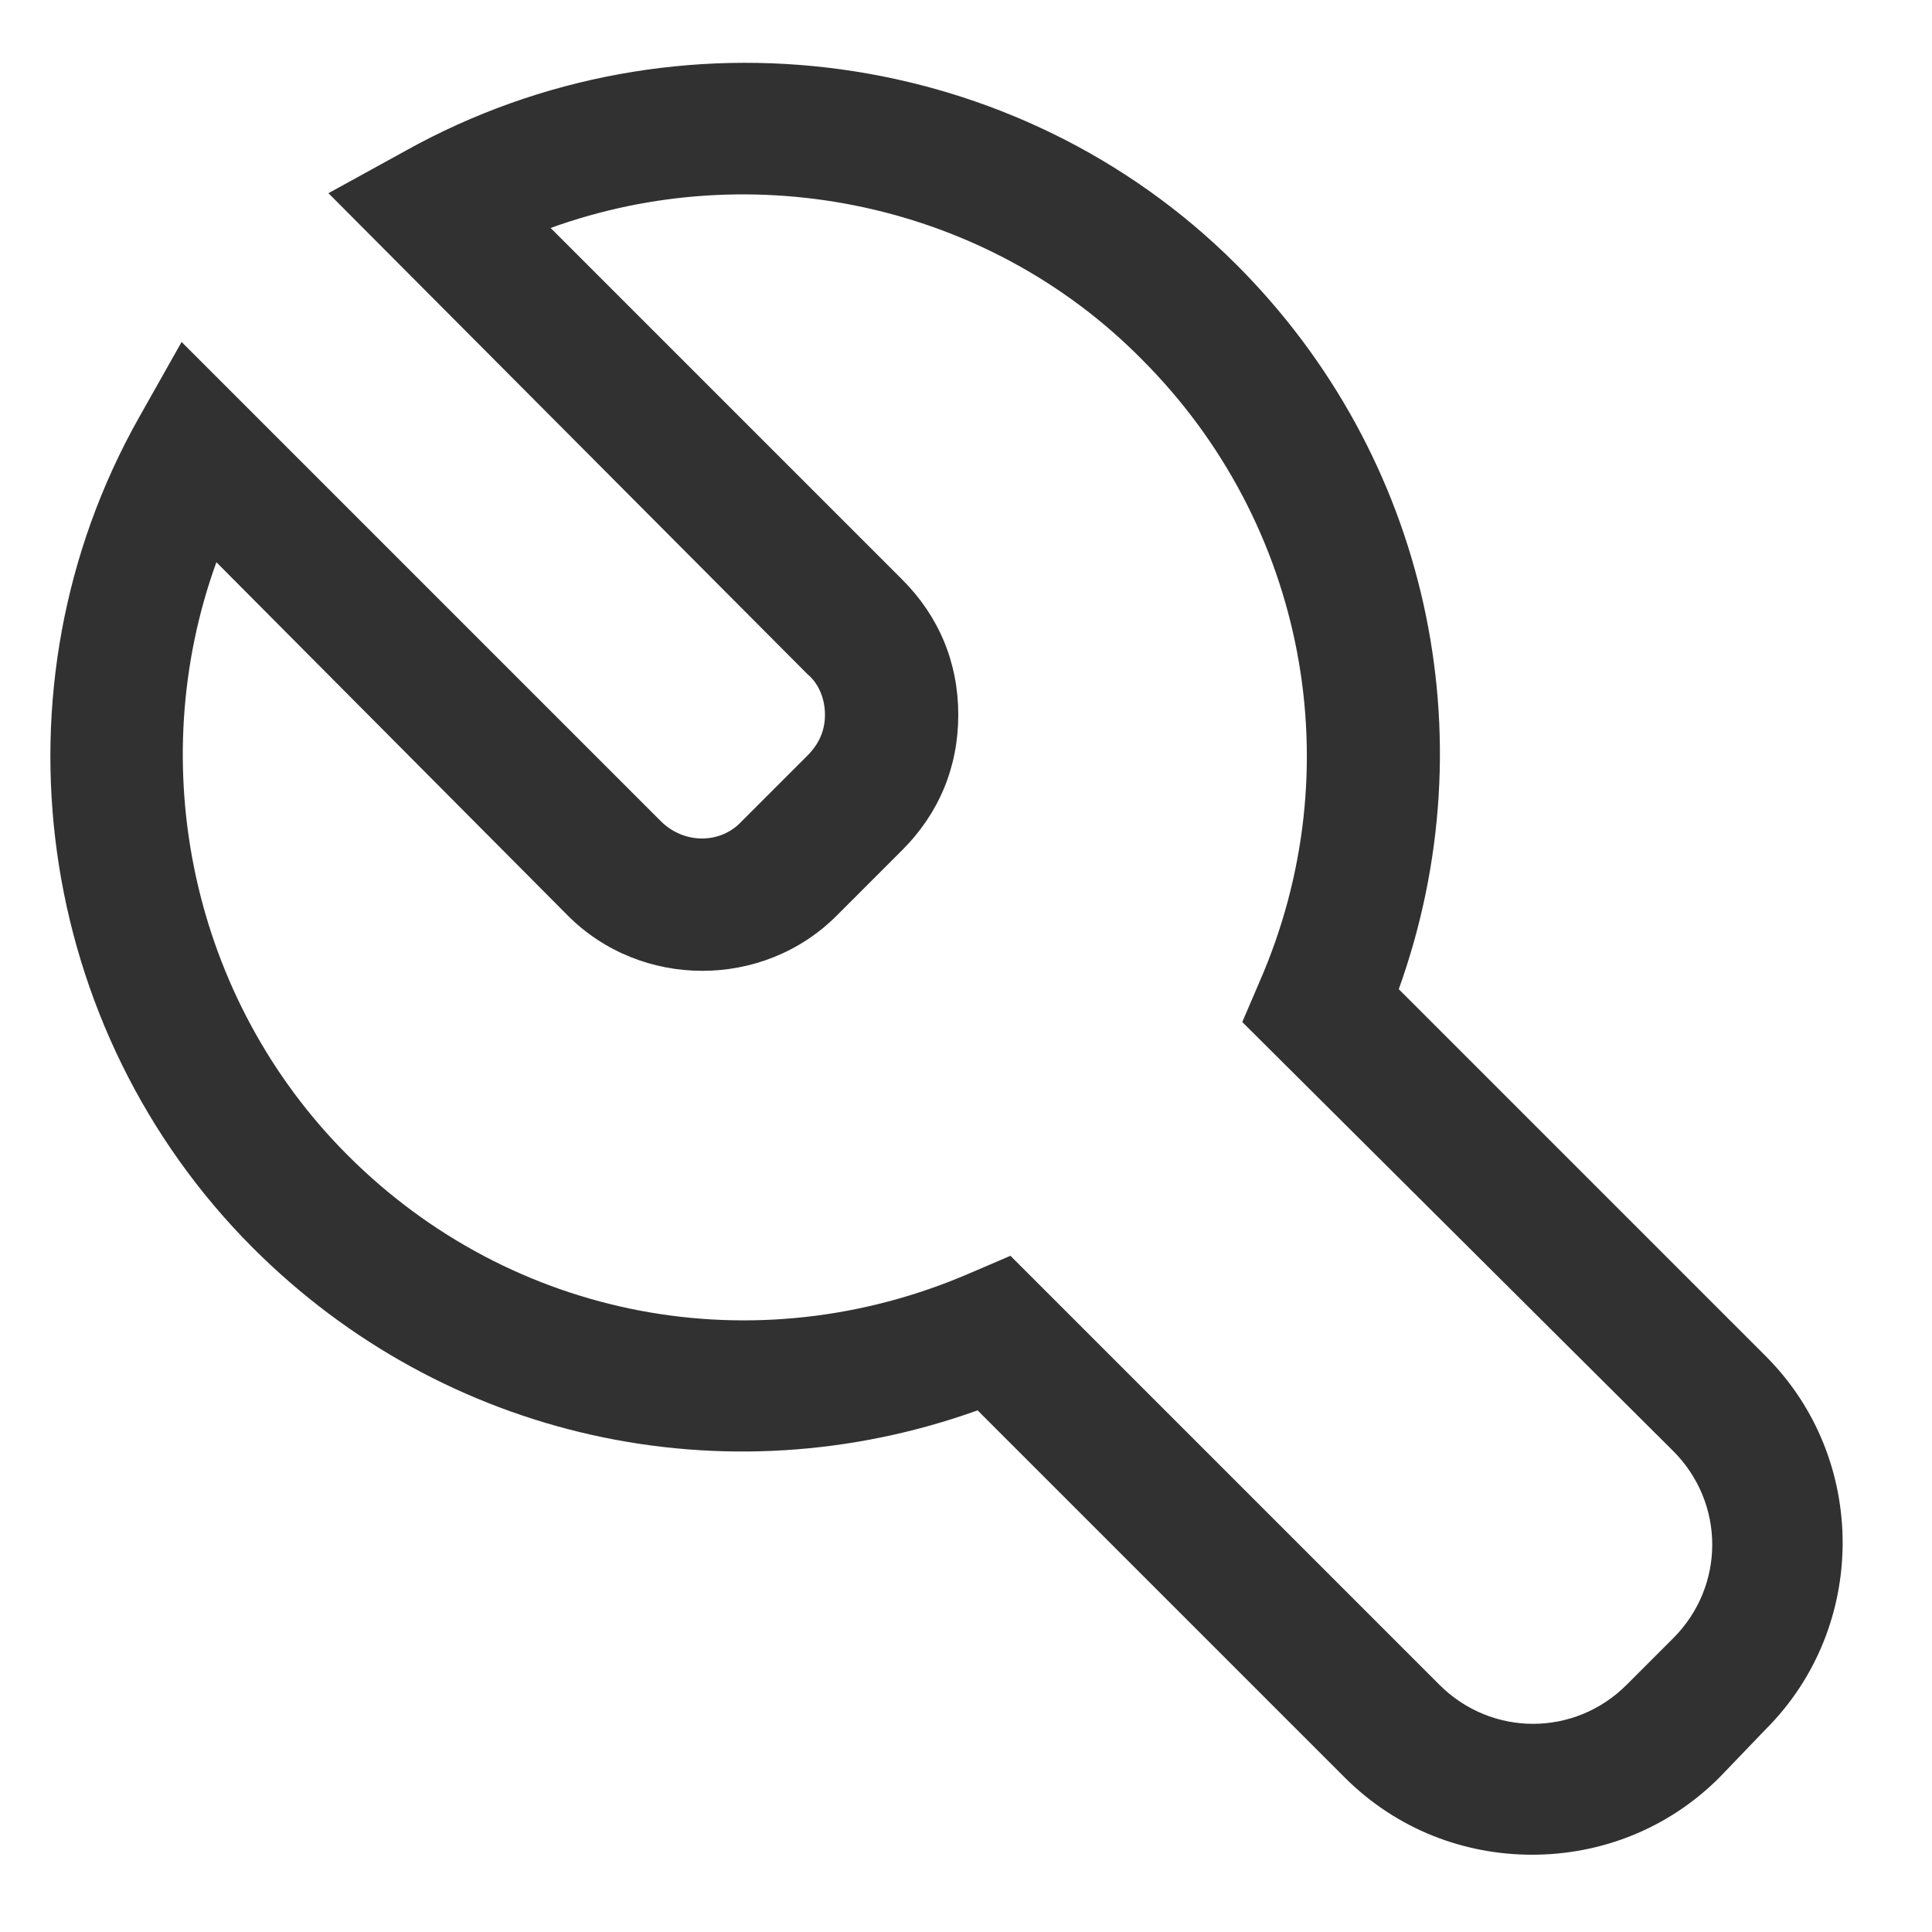
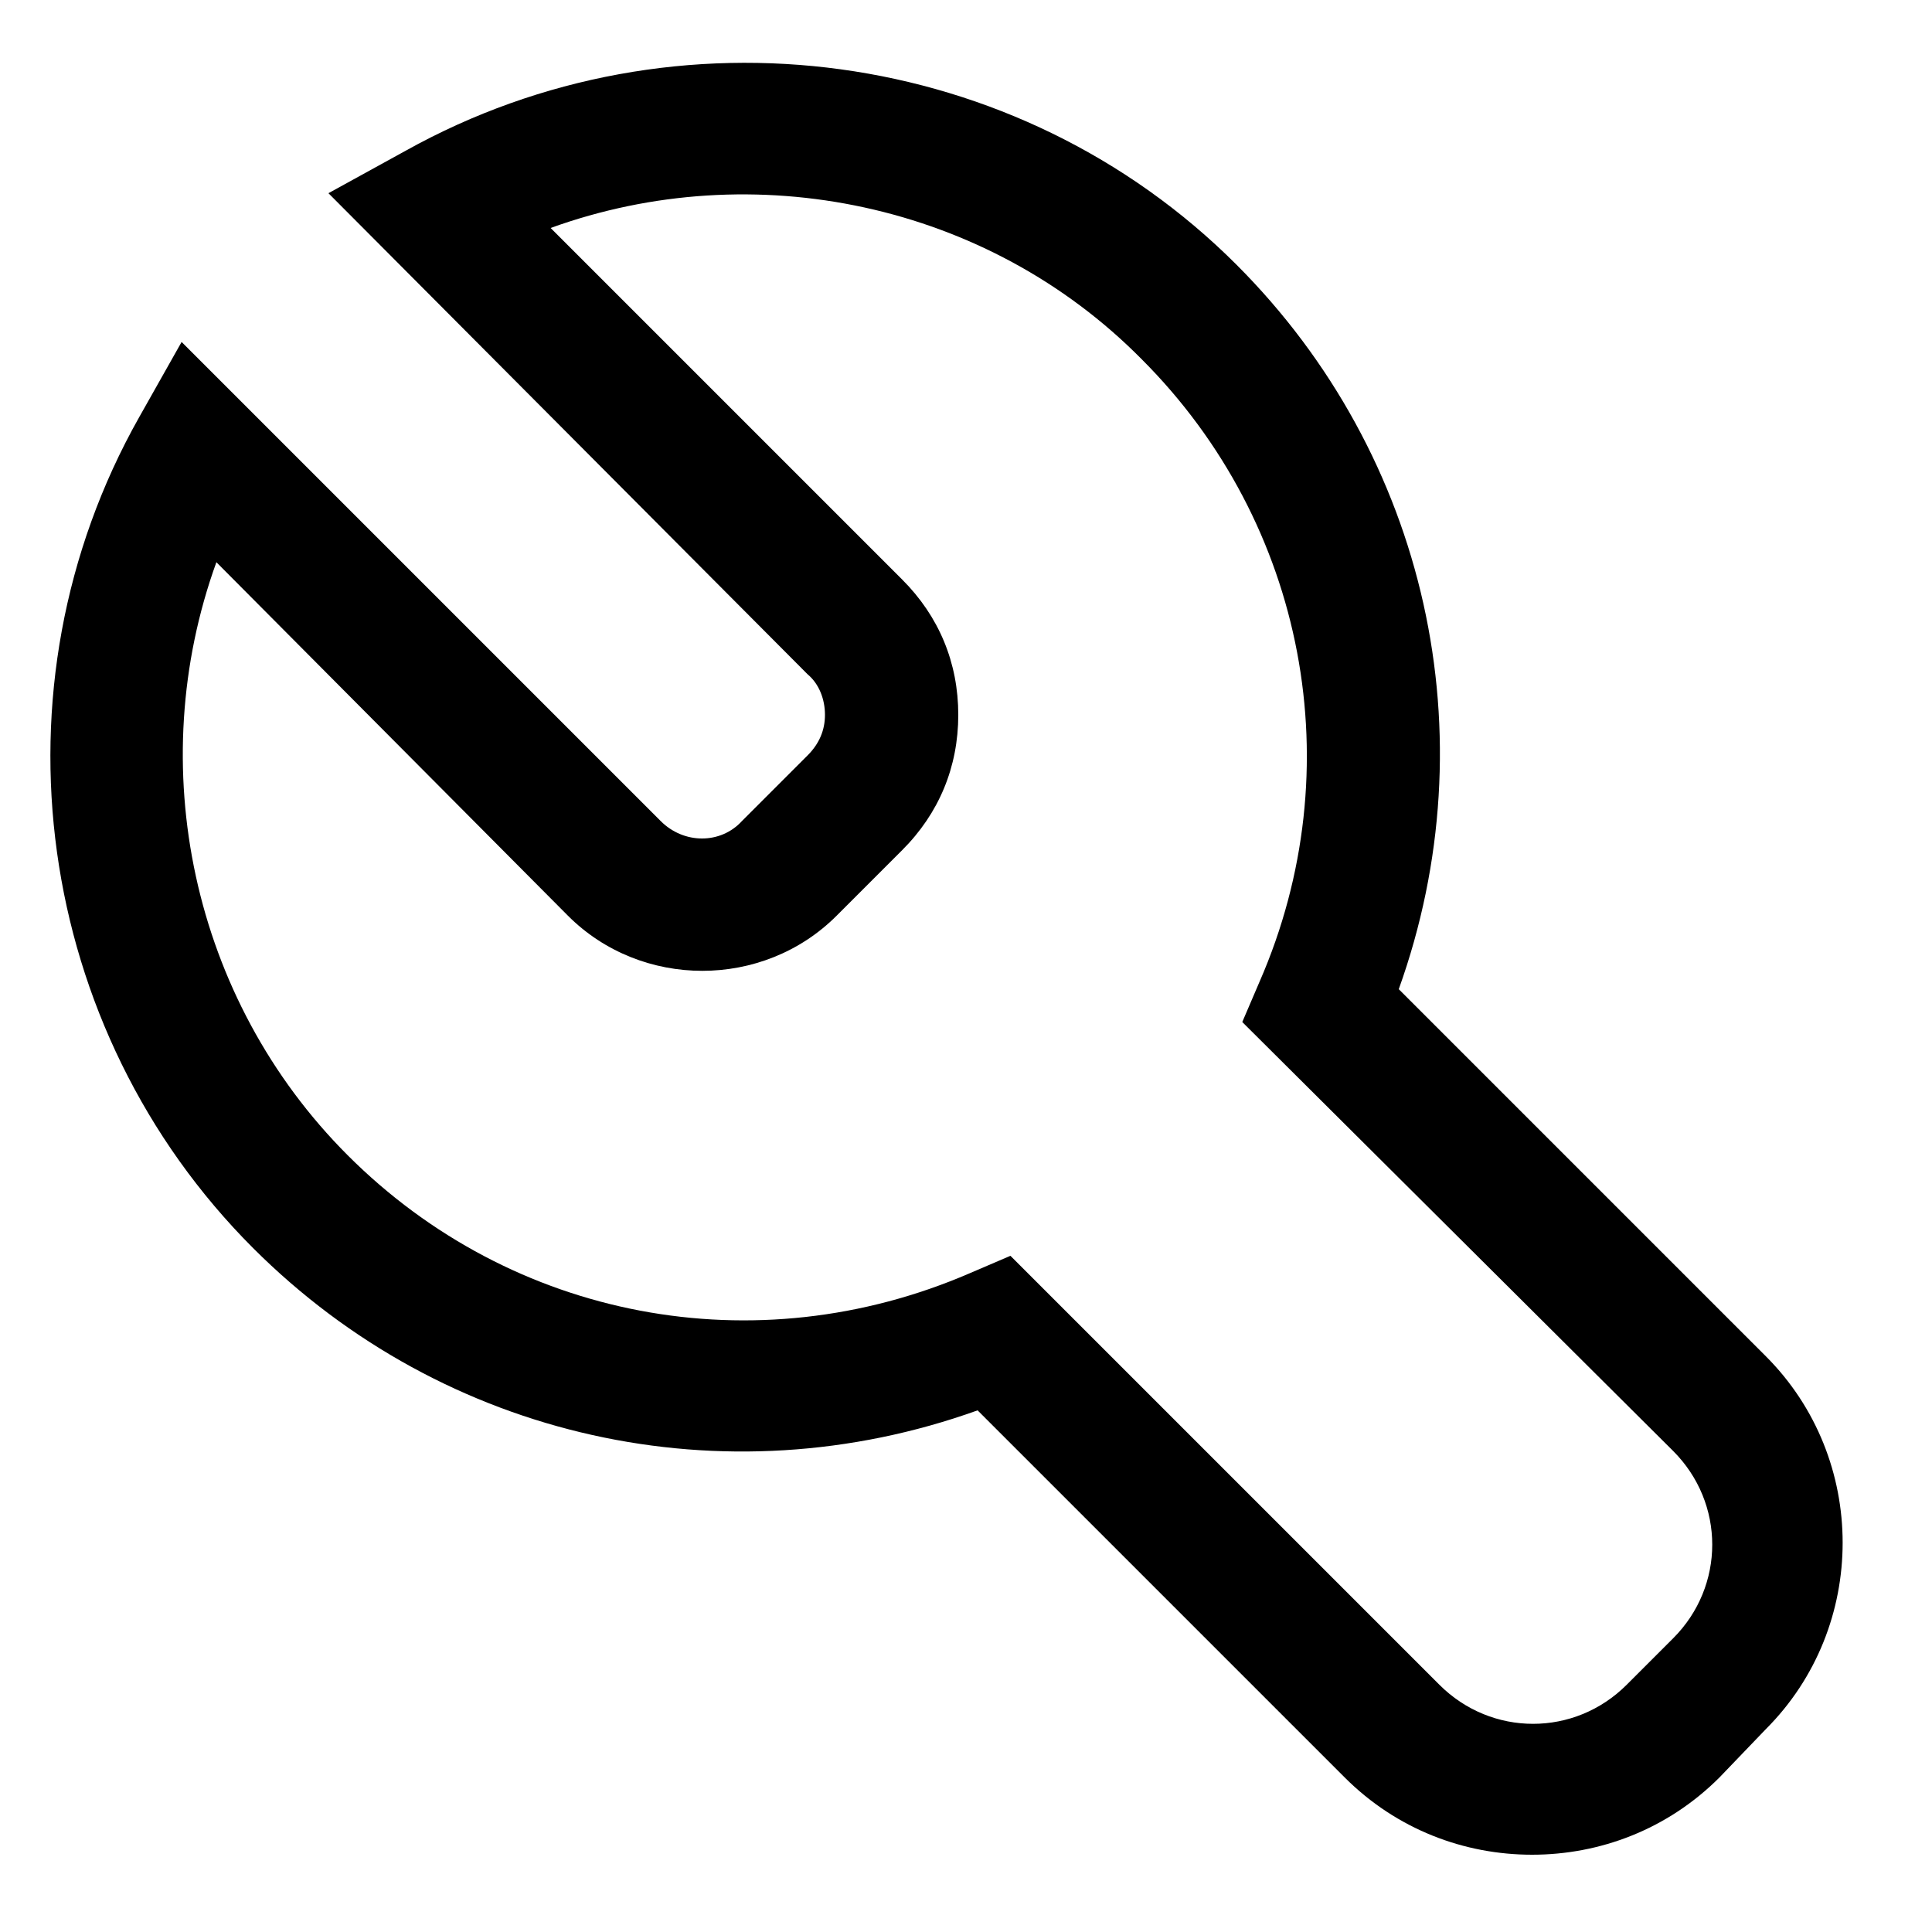
<svg xmlns="http://www.w3.org/2000/svg" version="1.1" id="图层_1" x="0px" y="0px" viewBox="0 0 100 100" style="enable-background:new 0 0 100 100;" xml:space="preserve">
  <style type="text/css">
- 	.st0{fill:none;stroke:#000000;stroke-width:2;stroke-miterlimit:10;}
- 	.st1{fill:none;stroke:#000000;stroke-width:2;stroke-linecap:square;stroke-linejoin:round;stroke-miterlimit:10;}
- 	.st2{fill:#313131;}
- 	.st3{fill:#313131;}
- 	.st4{fill:#313131;stroke:#000000;stroke-width:2;stroke-miterlimit:10;}
+ 	.st3{fill:currentColor;}
</style>
  <g>
    <g>
      <path class="st3" d="M79.3,96c-3.5,0-7-1.3-9.7-4l-19-19c-13.1,4.7-27.6,1.5-37.5-8.4c-11.3-11.3-13.8-29-5.9-43l2.2-3.9    l24.8,24.8c1.2,1.2,3.1,1.2,4.2,0l3.4-3.4c0.6-0.6,0.9-1.3,0.9-2.1c0-0.8-0.3-1.6-0.9-2.1L17,10L21,7.8C35,0,52.7,2.4,64,13.7    c9.9,9.9,13.1,24.4,8.4,37.5l19,19c5.3,5.3,5.3,14,0,19.3L89,92C86.3,94.7,82.8,96,79.3,96z M52.3,65l22.2,22.2    c2.7,2.7,7,2.7,9.7,0l2.4-2.4c2.7-2.7,2.7-7,0-9.7L64.3,52.9l0.9-2.1c4.8-11,2.4-23.7-6.1-32.2C51.1,10.5,39,8,28.5,11.8L46.7,30    c1.9,1.9,2.9,4.3,2.9,7s-1,5.1-2.9,7l-3.4,3.4c-3.8,3.8-10.1,3.8-13.9,0L11.2,29.1C7.4,39.6,9.9,51.7,18,59.8    c8.5,8.5,21.1,10.9,32.2,6.1L52.3,65z" />
    </g>
  </g>
</svg>
